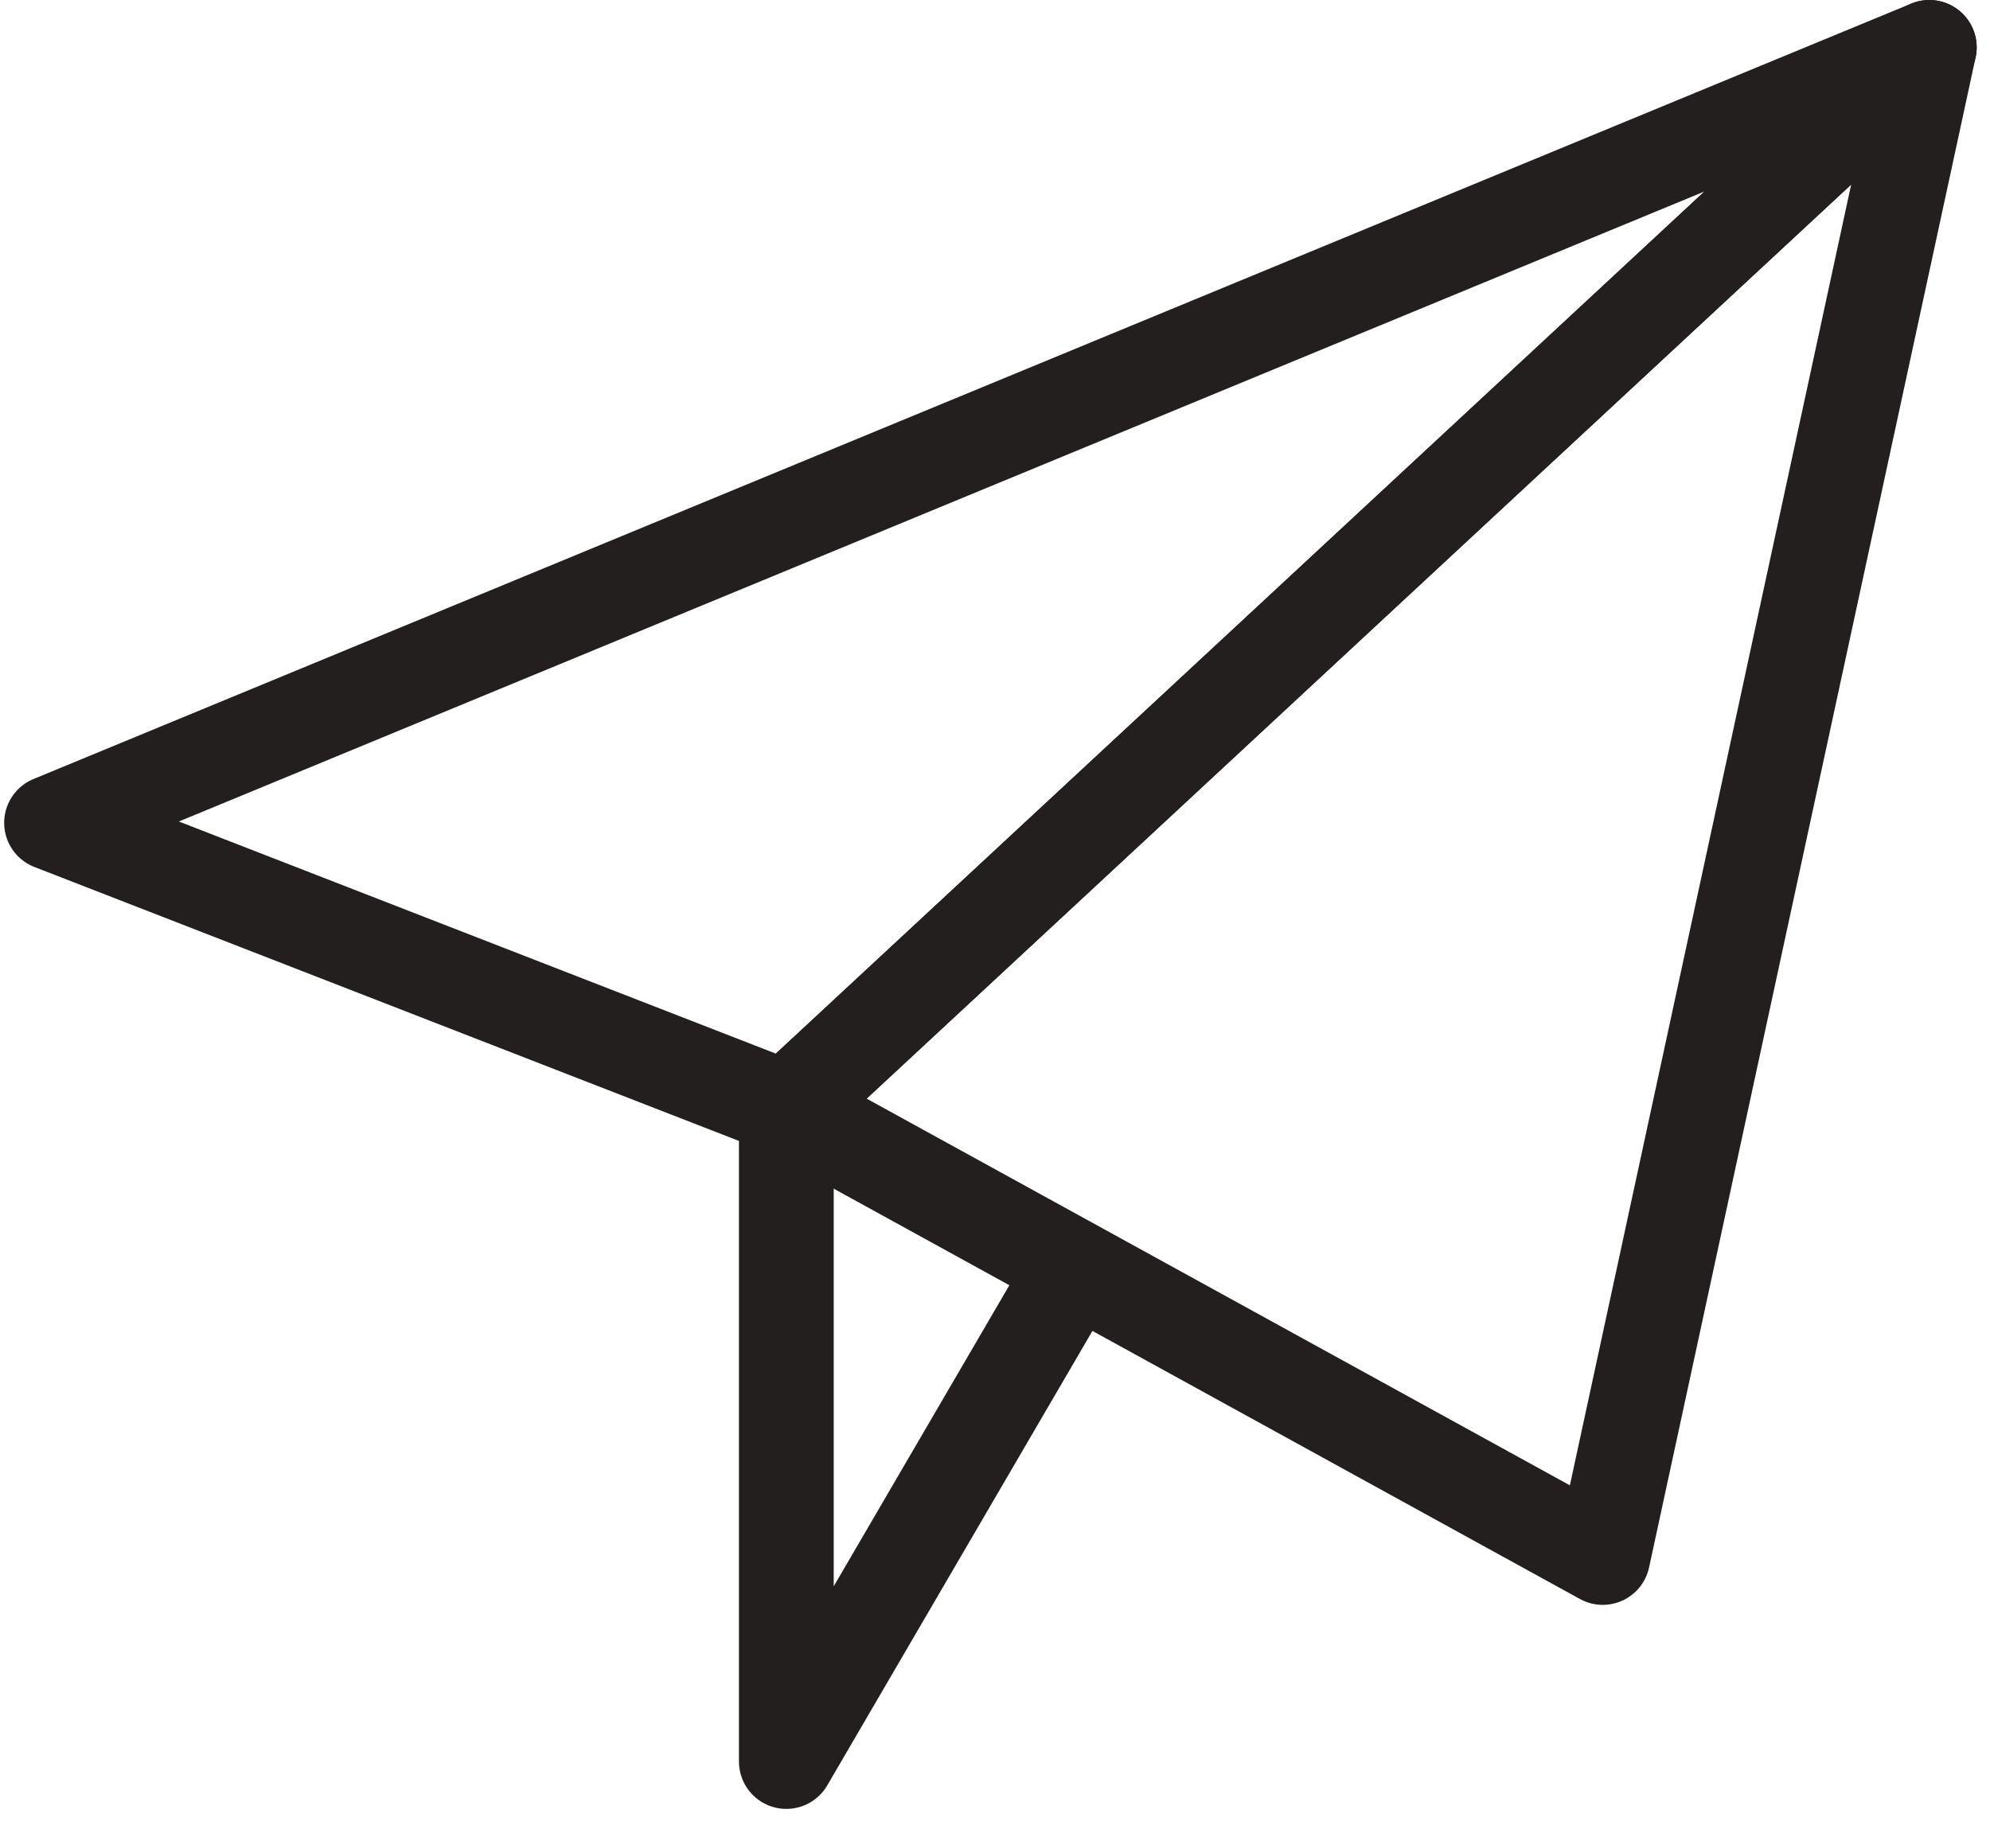
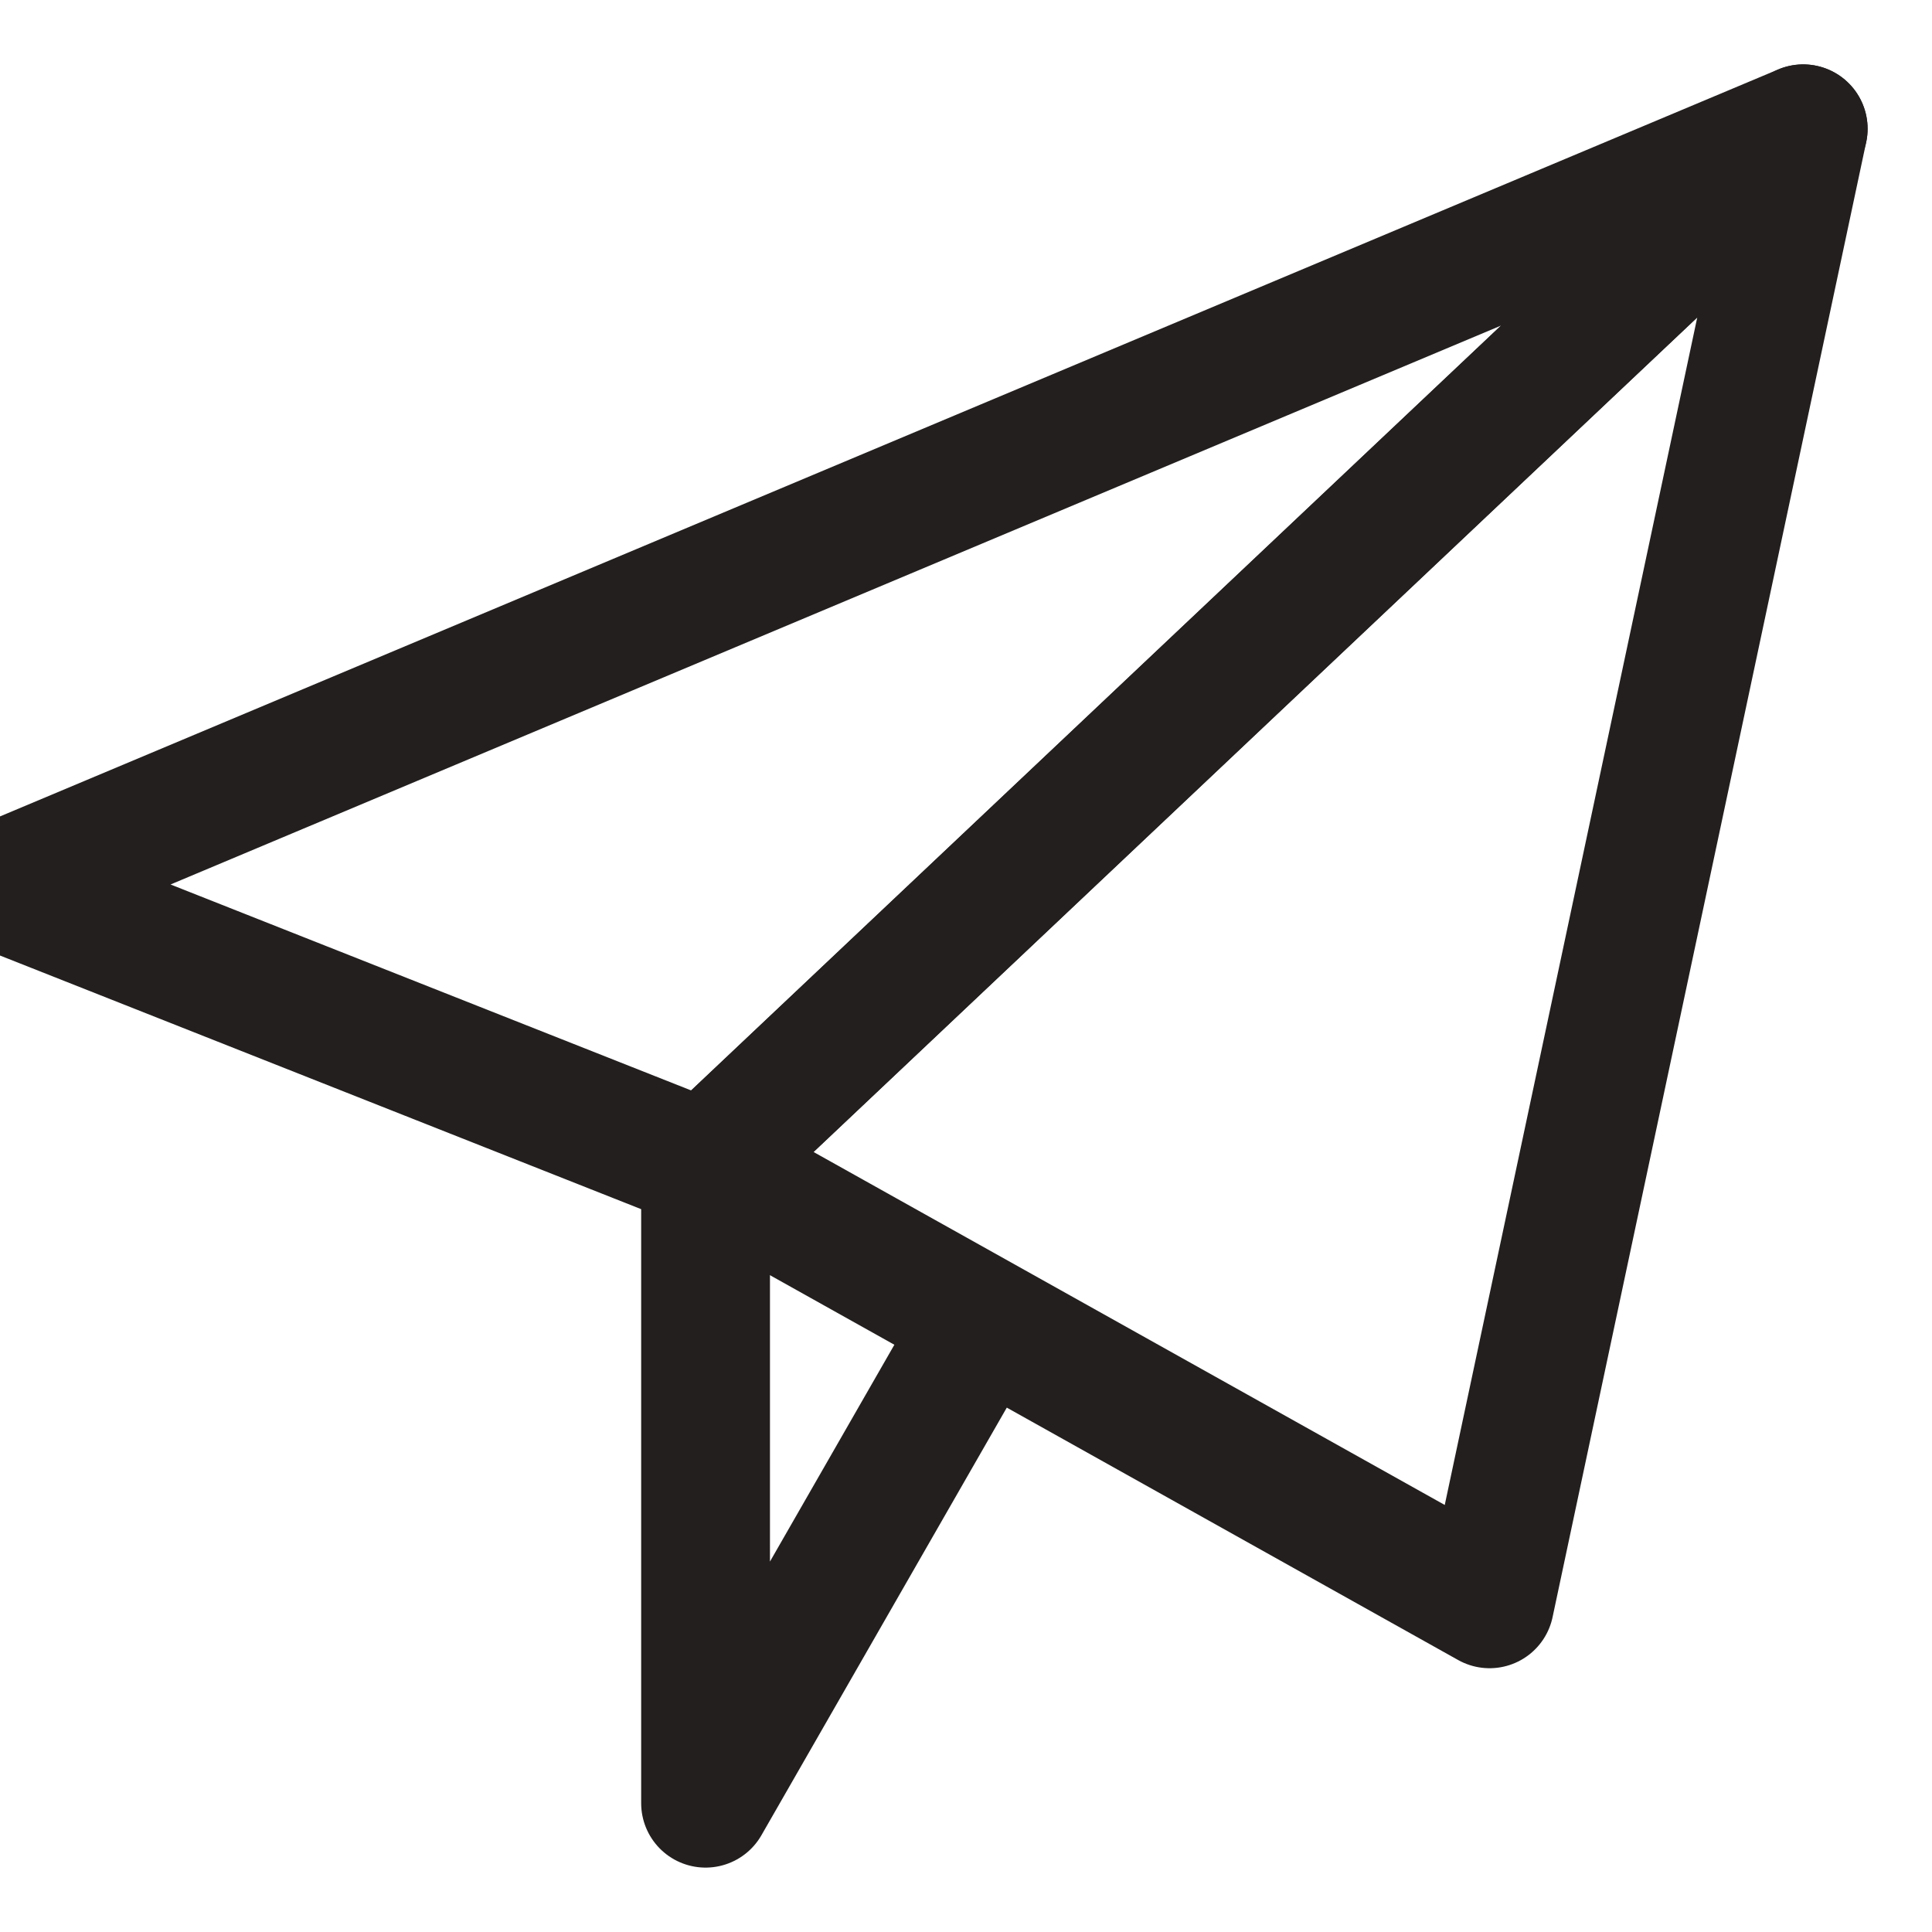
- <svg xmlns="http://www.w3.org/2000/svg" width="42px" height="39px" viewBox="0 0 42 39" version="1.1">
+ <svg xmlns="http://www.w3.org/2000/svg" width="15px" height="15px" viewBox="0 0 15 15" version="1.1">
  <defs />
  <g id="Page-1" stroke="none" stroke-width="1" fill="none" fill-rule="evenodd">
-     <g id="Stroke-978-+-Stroke-979-+-Stroke-980" transform="translate(1, 1)" stroke="#231F1F" stroke-width="2" stroke-linejoin="round">
-       <path d="M39.719,0 L0.088,16.369 L15.596,22.4 L39.719,0 L39.719,0 Z" id="Stroke-978" />
-       <path d="M39.719,0 L32.827,31.877 L15.596,22.4 L39.719,0 L39.719,0 Z" id="Stroke-979" />
-       <path d="M15.596,22.4 L15.596,36.184 L21.627,25.846" id="Stroke-980" />
+     <g id="send" transform="translate(0, 1)" stroke="#231F1F" stroke-linejoin="round">
+       <path d="M14,0 L0,5.881 L5.478,8.048 L14,0 L14,0 Z" id="Stroke-978" />
+       <path d="M14,0 L11.565,11.452 L5.478,8.048 L14,0 L14,0 Z" id="Stroke-979" />
+       <path d="M5.478,8.048 L5.478,13 L7.609,9.286" id="Stroke-980" />
    </g>
+     <g id="Group" />
  </g>
</svg>
